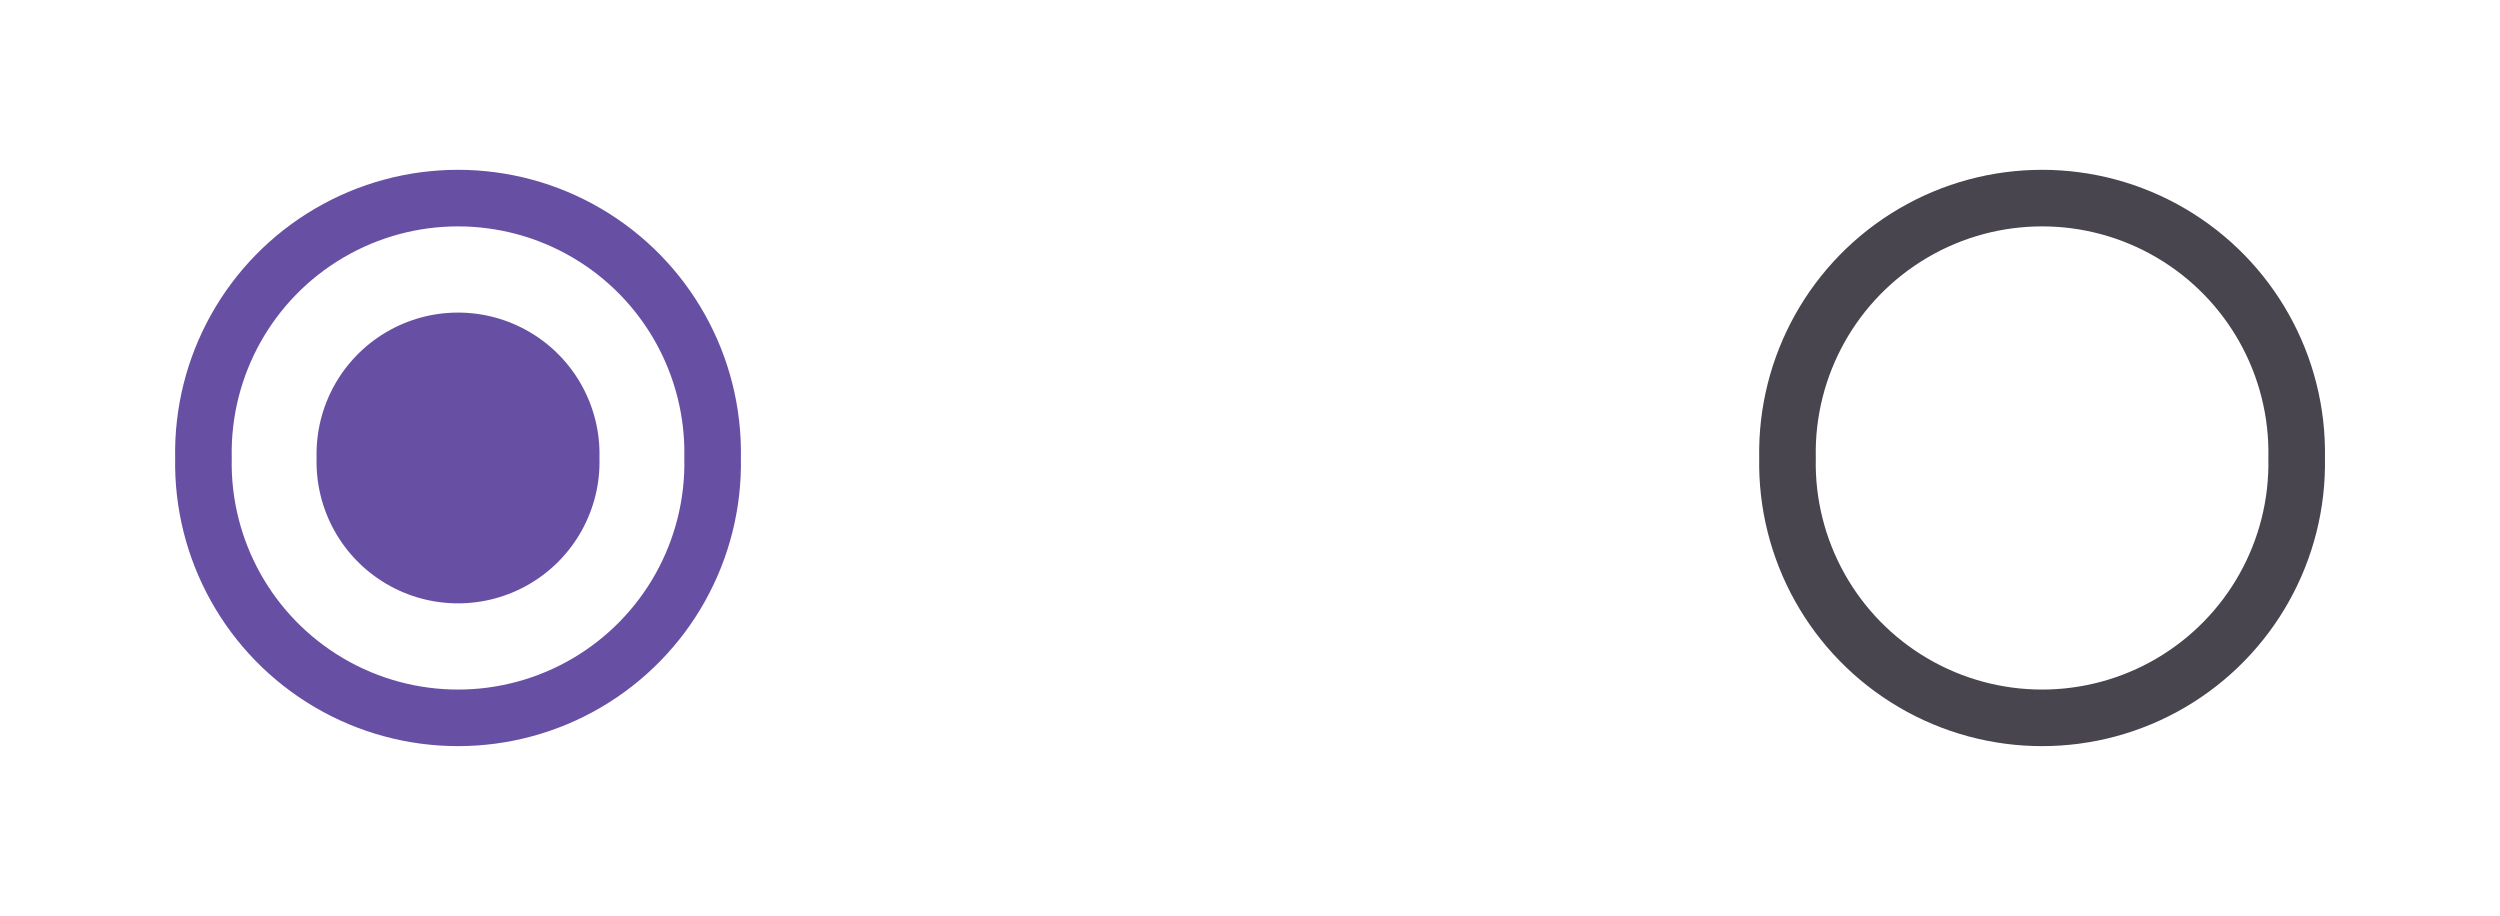
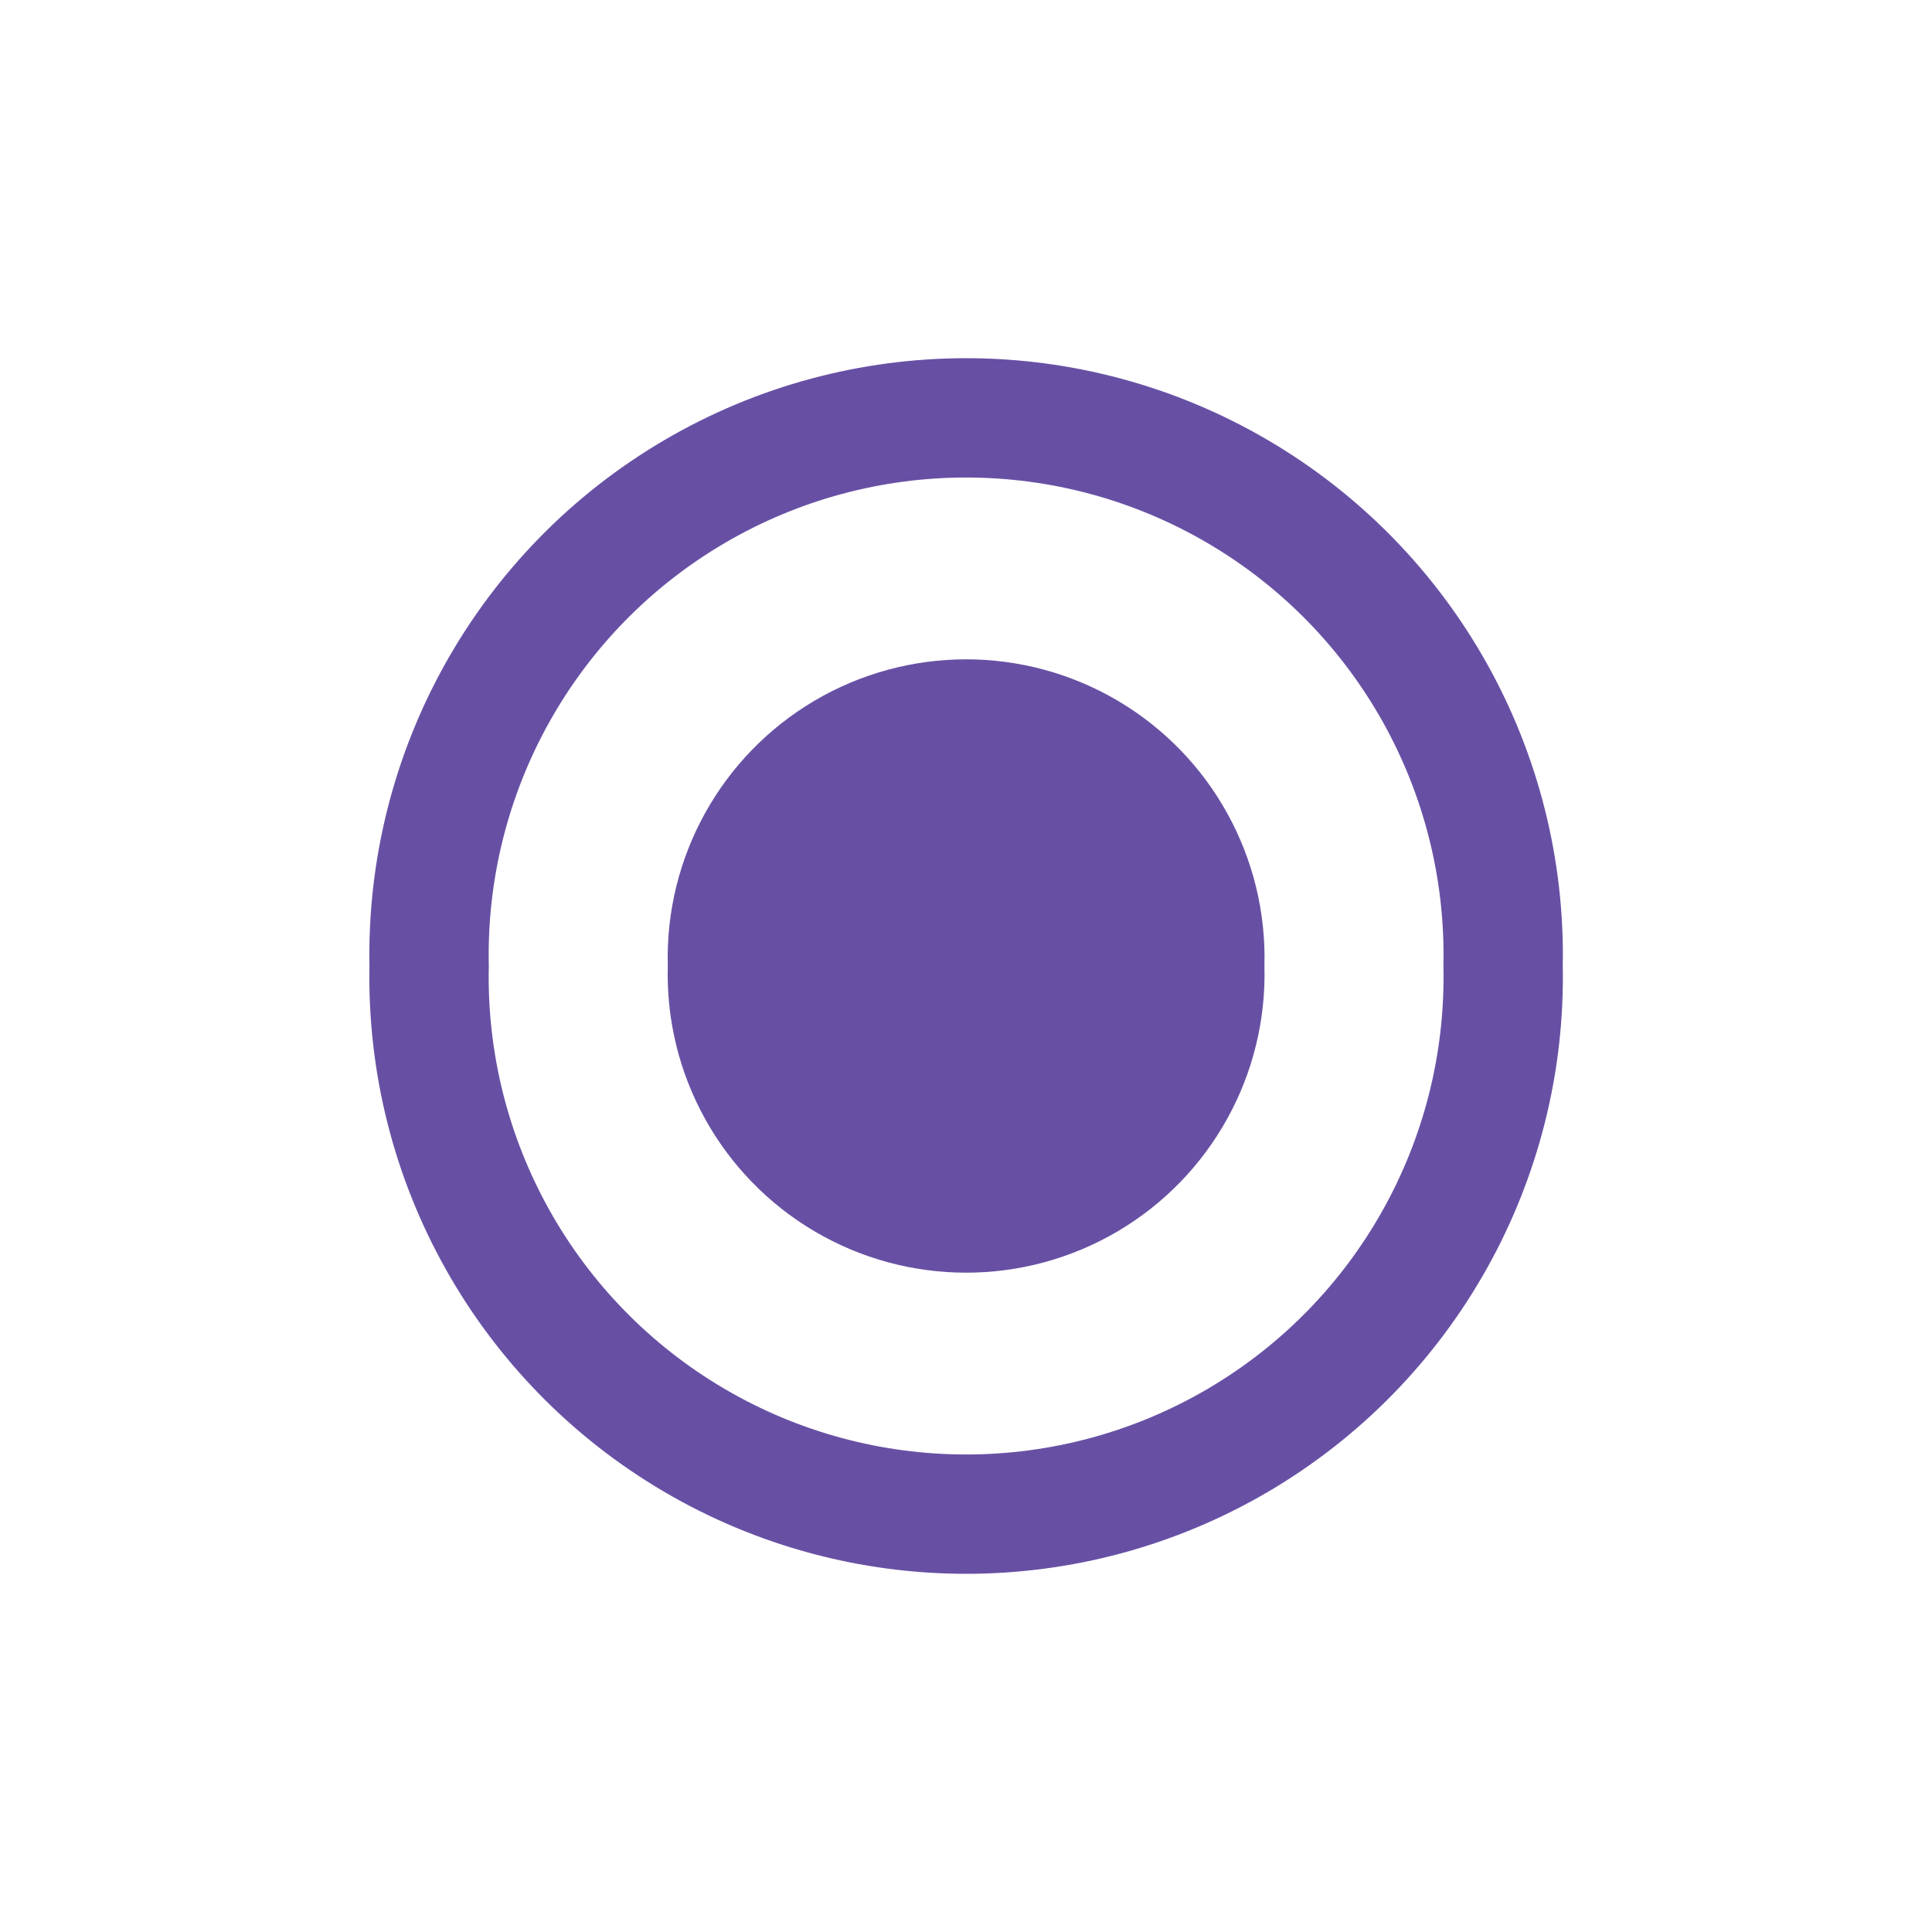
- <svg xmlns="http://www.w3.org/2000/svg" width="232" height="85" viewBox="0 0 232 85" text-rendering="geometricPrecision" font-family="sans-serif">
+ <svg xmlns="http://www.w3.org/2000/svg" width="85" height="85" viewBox="0 0 85 85" text-rendering="geometricPrecision" font-family="sans-serif">
  <g transform="translate(-63, -63)">
    <g id="Root">
-       <g id="Row">
-         <g id="Spacer">
-           <g transform="translate(79 79) scale(1 1)">
-             <path d="M2.88,26.5 A23.63,23.63 0 1 0 50.13,26.5 A23.63,23.63 0 1 0 2.88,26.5 Z" fill="none" stroke="#6750A4" stroke-width="5.25" />
-             <path d="M13.38,26.5 A13.13,13.13 0 1 0 39.63,26.5 A13.13,13.13 0 1 0 13.38,26.5 Z" fill="#6750A4" />
-           </g>
-         </g>
-         <g id="Spacer">
-           <g transform="translate(226 79) scale(1 1)">
-             <path d="M2.88,26.5 A23.63,23.63 0 1 0 50.13,26.5 A23.63,23.63 0 1 0 2.88,26.5 Z" fill="none" stroke="#49454F" stroke-width="5.25" />
-           </g>
+       <g id="Spacer">
+         <g transform="translate(79 79) scale(1 1)">
+           <path d="M2.88,26.5 A23.63,23.63 0 1 0 50.13,26.5 A23.63,23.63 0 1 0 2.88,26.5 Z" fill="none" stroke="#6750A4" stroke-width="5.25" />
+           <path d="M13.38,26.5 A13.13,13.13 0 1 0 39.63,26.5 A13.13,13.13 0 1 0 13.38,26.5 Z" fill="#6750A4" />
        </g>
      </g>
    </g>
  </g>
</svg>
